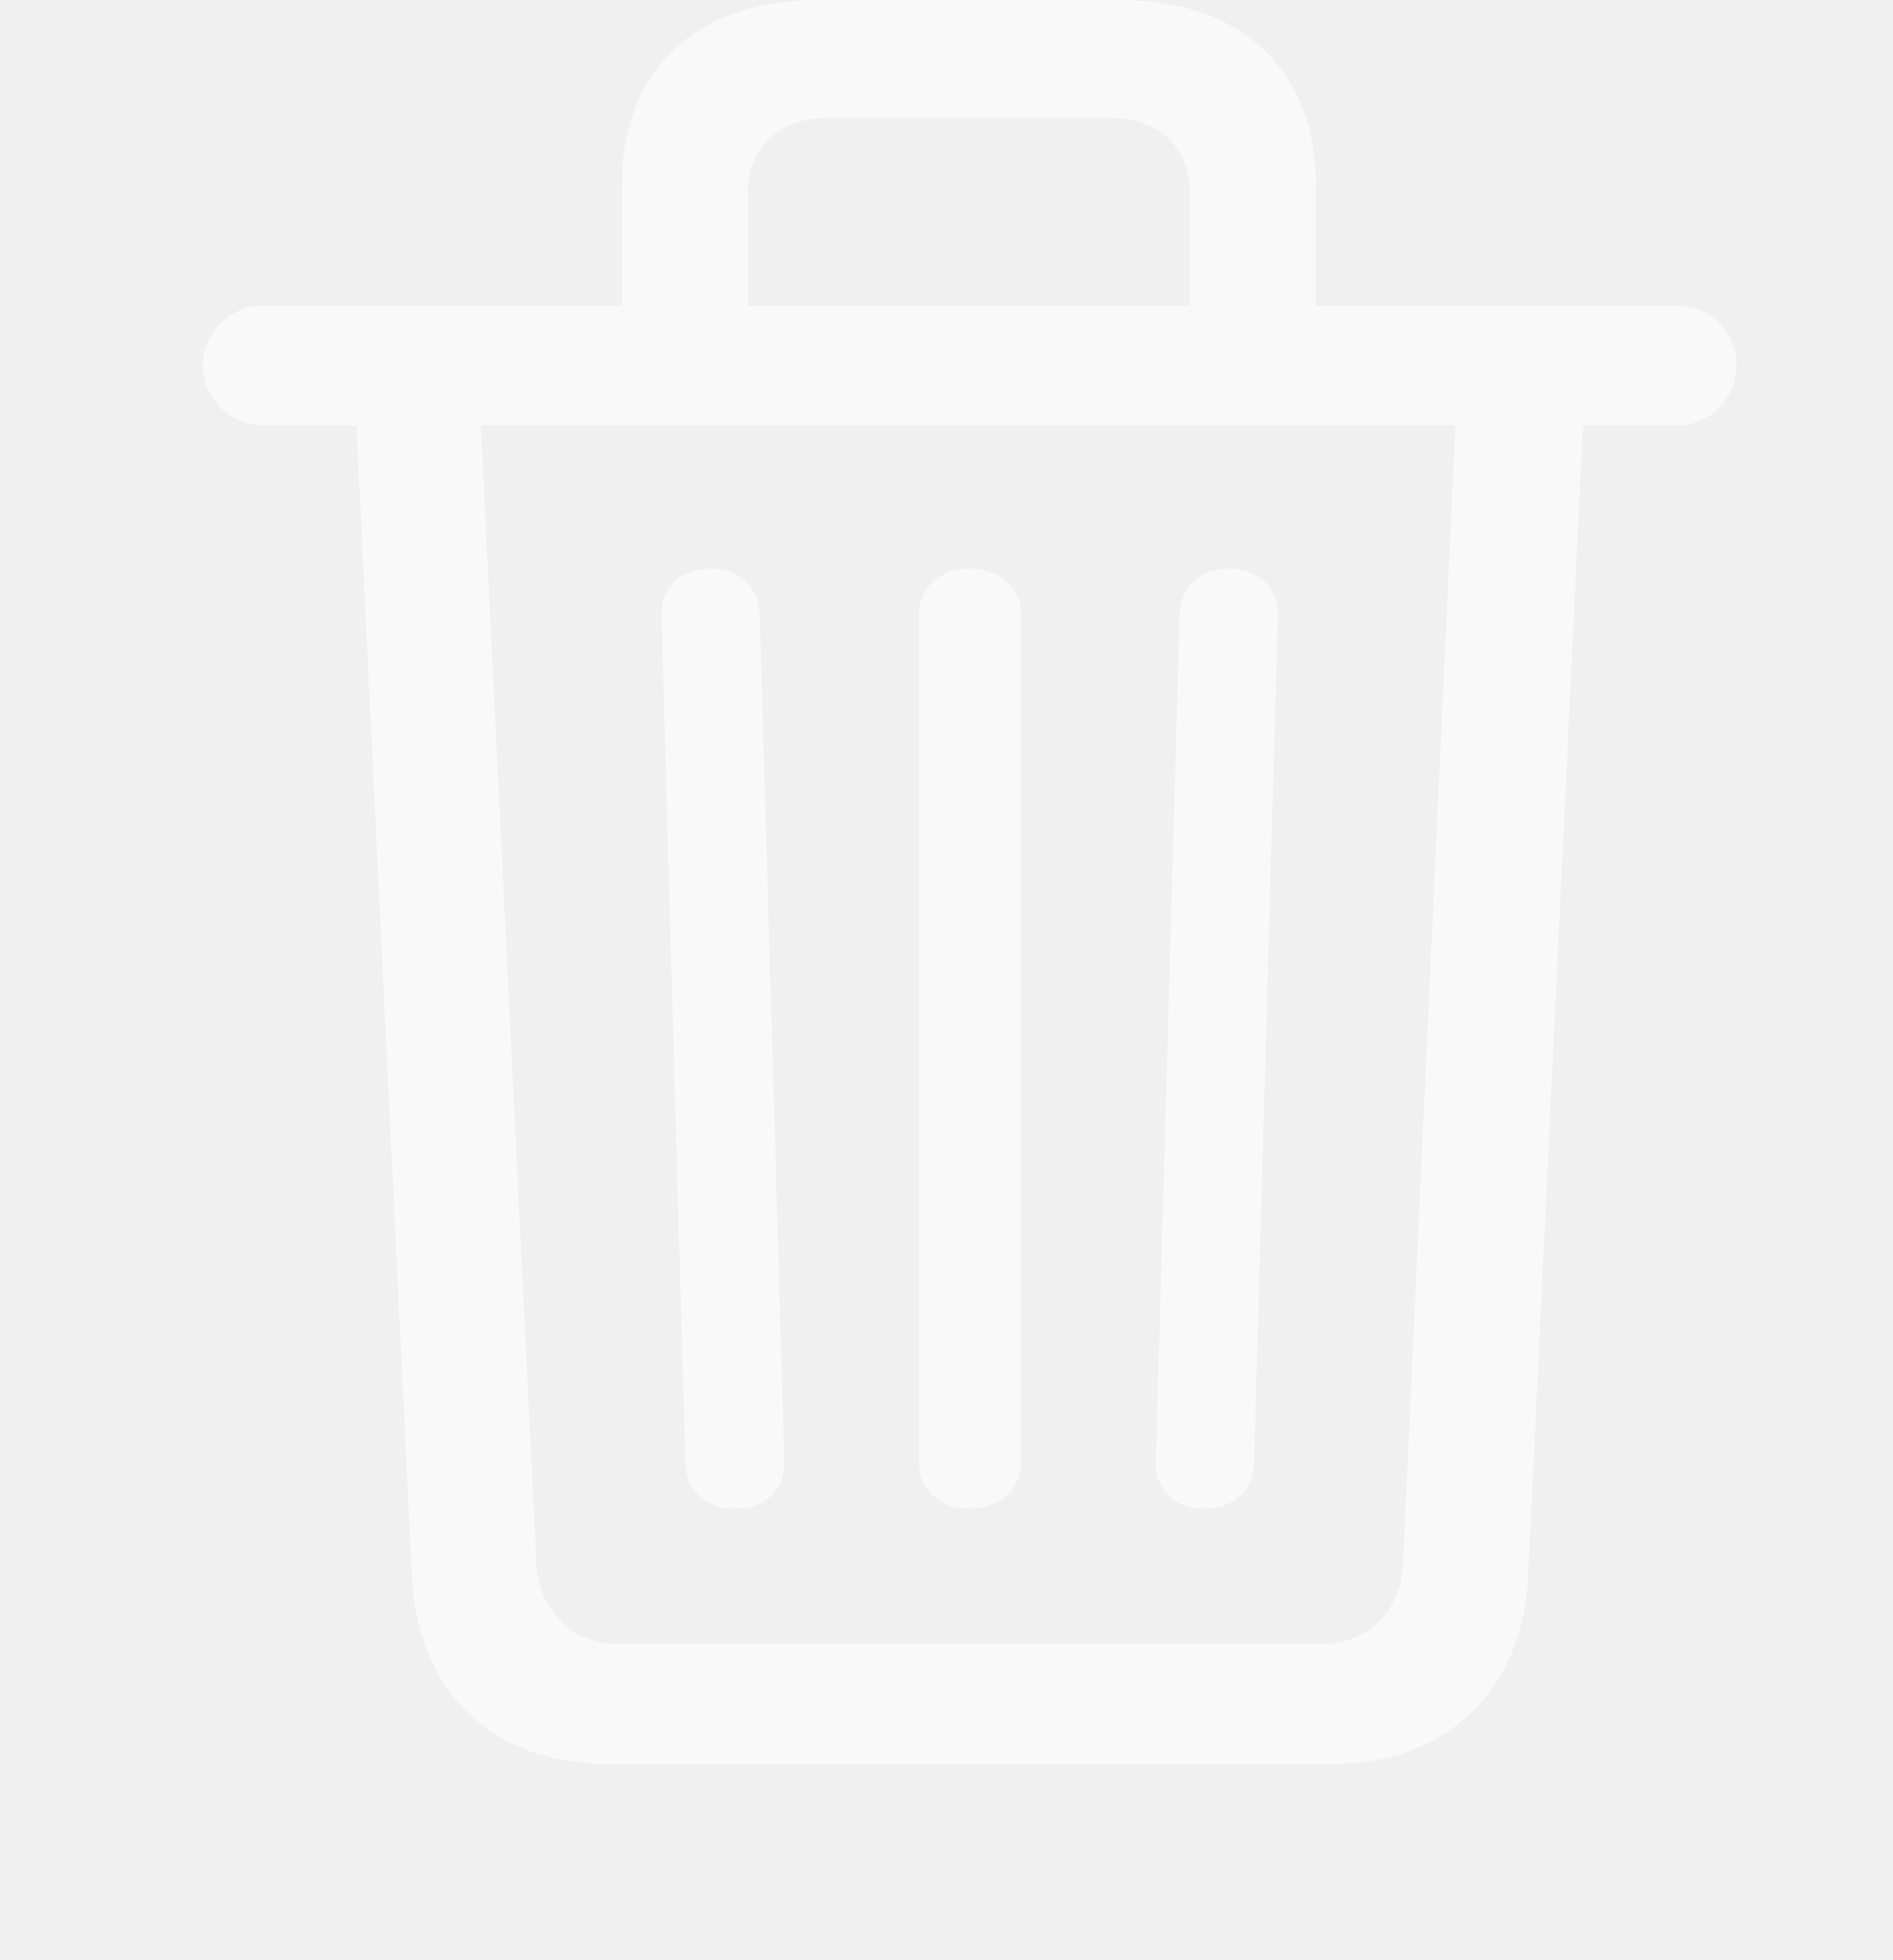
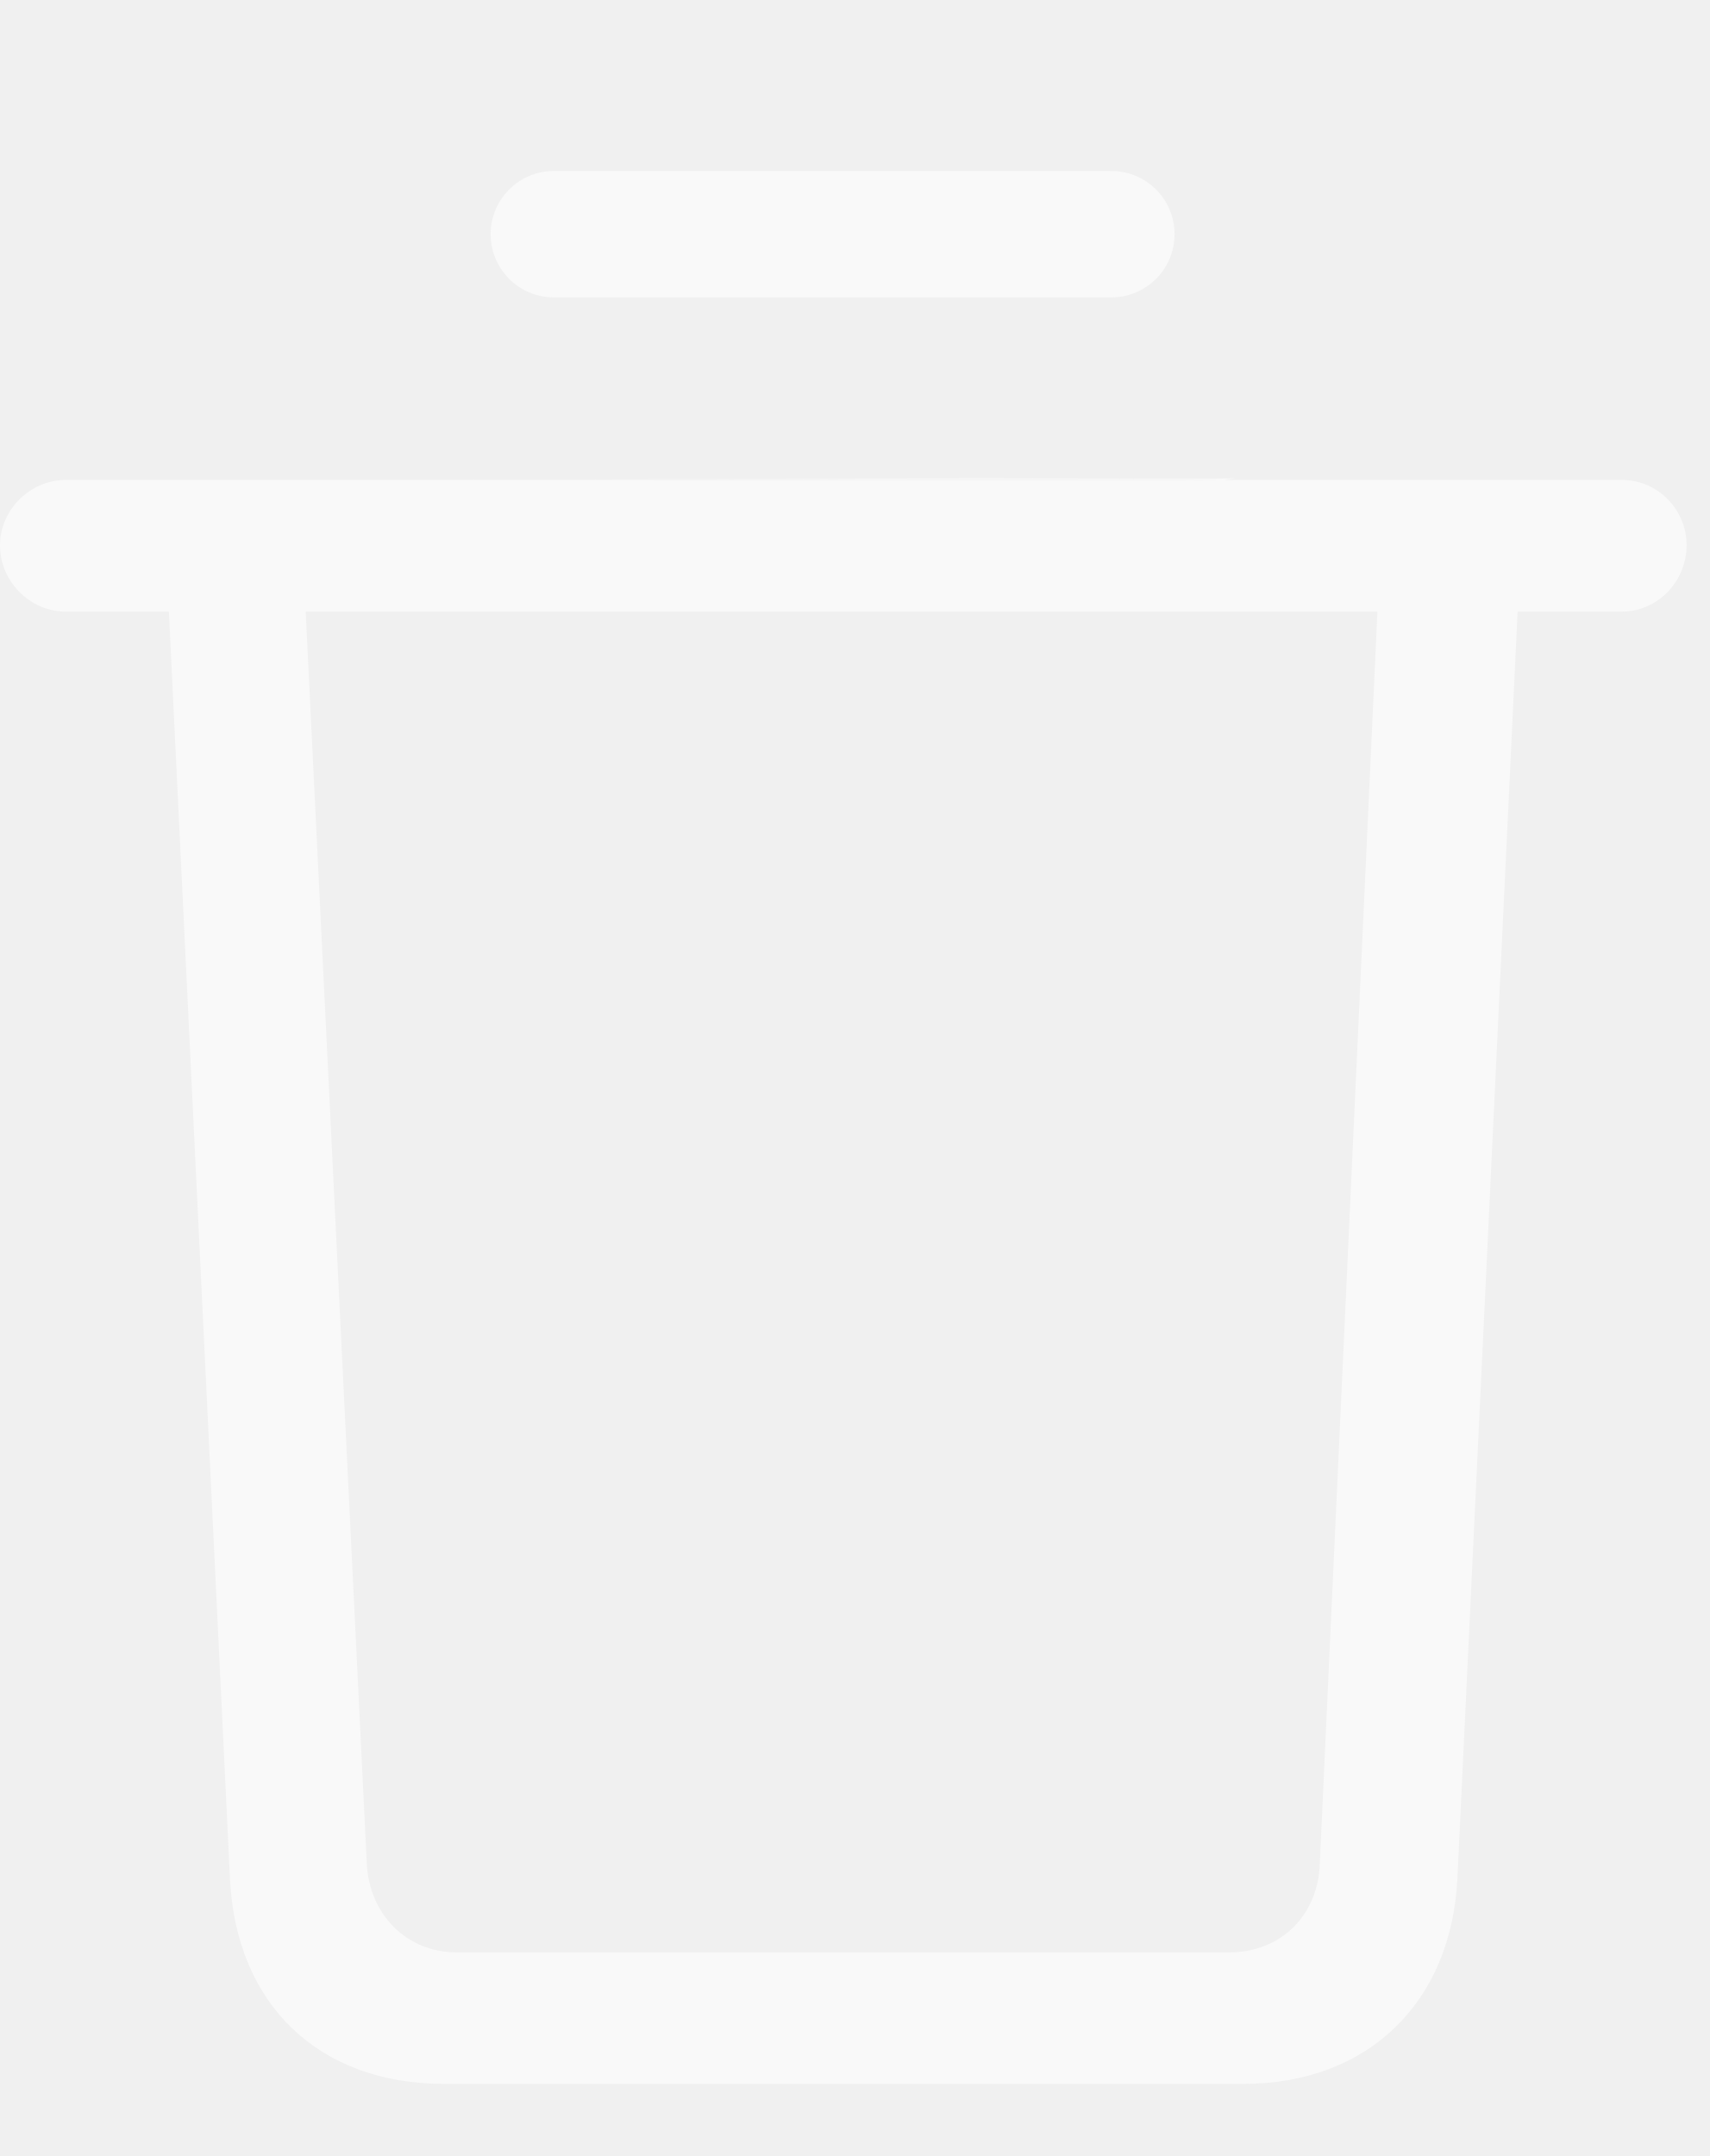
- <svg xmlns="http://www.w3.org/2000/svg" width="28" height="29" viewBox="0 0 28 29" fill="none">
-   <g clip-path="url(#clip0_243_33704)">
-     <path d="M10.875 22.324C11.32 22.324 11.613 22.043 11.602 21.633L11.238 9.094C11.227 8.684 10.934 8.414 10.512 8.414C10.066 8.414 9.773 8.695 9.785 9.105L10.137 21.633C10.148 22.055 10.441 22.324 10.875 22.324ZM14.344 22.324C14.789 22.324 15.105 22.043 15.105 21.633V9.105C15.105 8.695 14.789 8.414 14.344 8.414C13.898 8.414 13.594 8.695 13.594 9.105V21.633C13.594 22.043 13.898 22.324 14.344 22.324ZM17.824 22.324C18.246 22.324 18.539 22.055 18.551 21.633L18.902 9.105C18.914 8.695 18.621 8.414 18.176 8.414C17.754 8.414 17.461 8.684 17.449 9.105L17.098 21.633C17.086 22.043 17.379 22.324 17.824 22.324ZM9.199 5.355H11.062V2.848C11.062 2.18 11.531 1.746 12.234 1.746H16.43C17.133 1.746 17.602 2.18 17.602 2.848V5.355H19.465V2.73C19.465 1.031 18.363 0 16.559 0H12.105C10.301 0 9.199 1.031 9.199 2.73V5.355ZM3.879 6.293H24.82C25.301 6.293 25.688 5.883 25.688 5.402C25.688 4.922 25.301 4.523 24.82 4.523H3.879C3.41 4.523 3 4.922 3 5.402C3 5.895 3.41 6.293 3.879 6.293ZM8.977 26.098H19.723C21.398 26.098 22.523 25.008 22.605 23.332L23.426 6.07H21.539L20.754 23.133C20.73 23.836 20.227 24.328 19.535 24.328H9.141C8.473 24.328 7.969 23.824 7.934 23.133L7.102 6.07H5.262L6.094 23.344C6.176 25.02 7.277 26.098 8.977 26.098Z" fill="#F9F9F9" />
+ <svg xmlns="http://www.w3.org/2000/svg" width="23" height="29" viewBox="0 0 23 29" fill="none">
+   <g clip-path="url(#clip0_247_138)">
+     <path fill-rule="evenodd" clip-rule="evenodd" d="M6.199 6.456H16.465C16.121 6.433 4.395 6.456 6.199 6.456L13.121 6.433C14.926 6.433 15.949 6.45 16.621 6.433L16.465 6.456H21.82C22.301 6.456 22.688 6.855 22.688 7.335C22.688 7.816 22.301 8.226 21.82 8.226H20.415L19.605 25.265C19.523 26.941 18.398 28.03 16.723 28.03H5.977C4.277 28.03 3.176 26.952 3.094 25.277L2.272 8.226H0.879C0.41 8.226 0 7.827 0 7.335C0 6.855 0.41 6.456 0.879 6.456H6.199ZM4.934 25.066L4.112 8.226H18.529L17.754 25.066C17.73 25.769 17.227 26.261 16.535 26.261H6.141C5.473 26.261 4.969 25.757 4.934 25.066Z" fill="#F9F9F9" />
+     <line x1="7.45" y1="3.15" x2="14.95" y2="3.15" stroke="#F9F9F9" stroke-width="1.7" stroke-linecap="round" />
  </g>
  <defs>
-     <clipPath id="clip0_243_33704">
-       <rect width="22.688" height="28.184" fill="white" transform="translate(3)" />
+     <clipPath id="clip0_247_138">
+       <rect width="22.688" height="28.184" fill="white" />
    </clipPath>
  </defs>
</svg>
